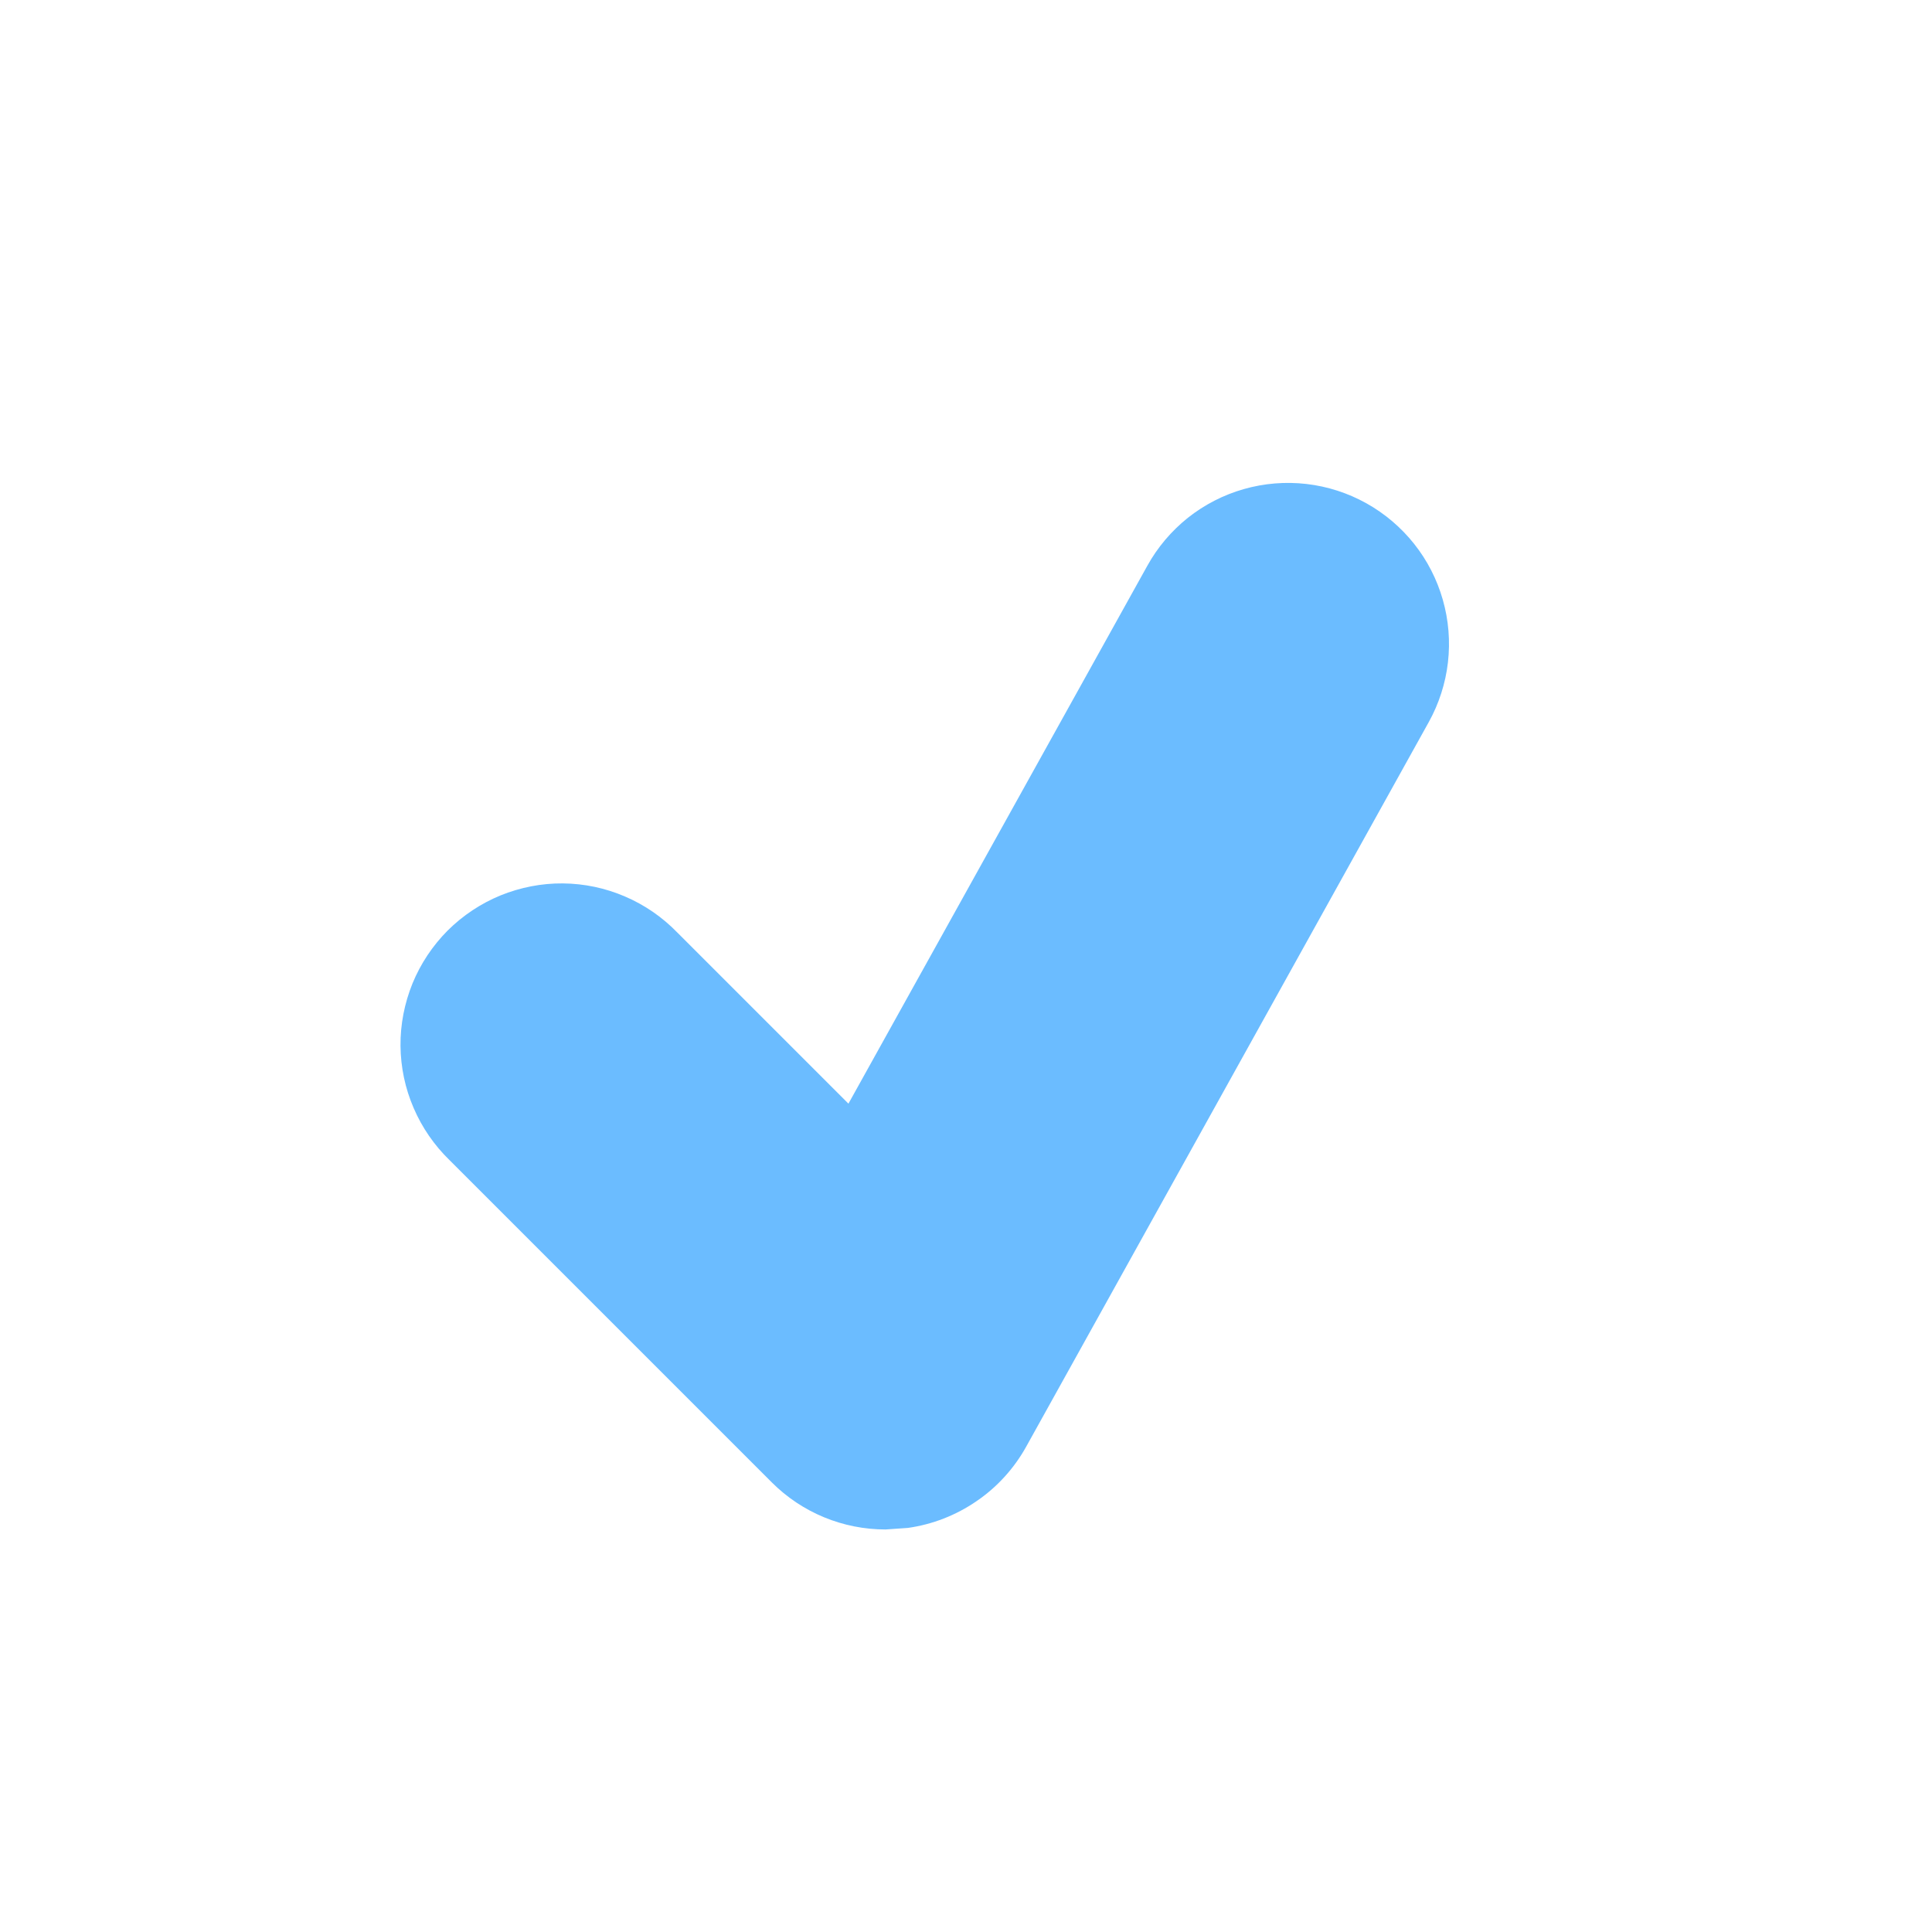
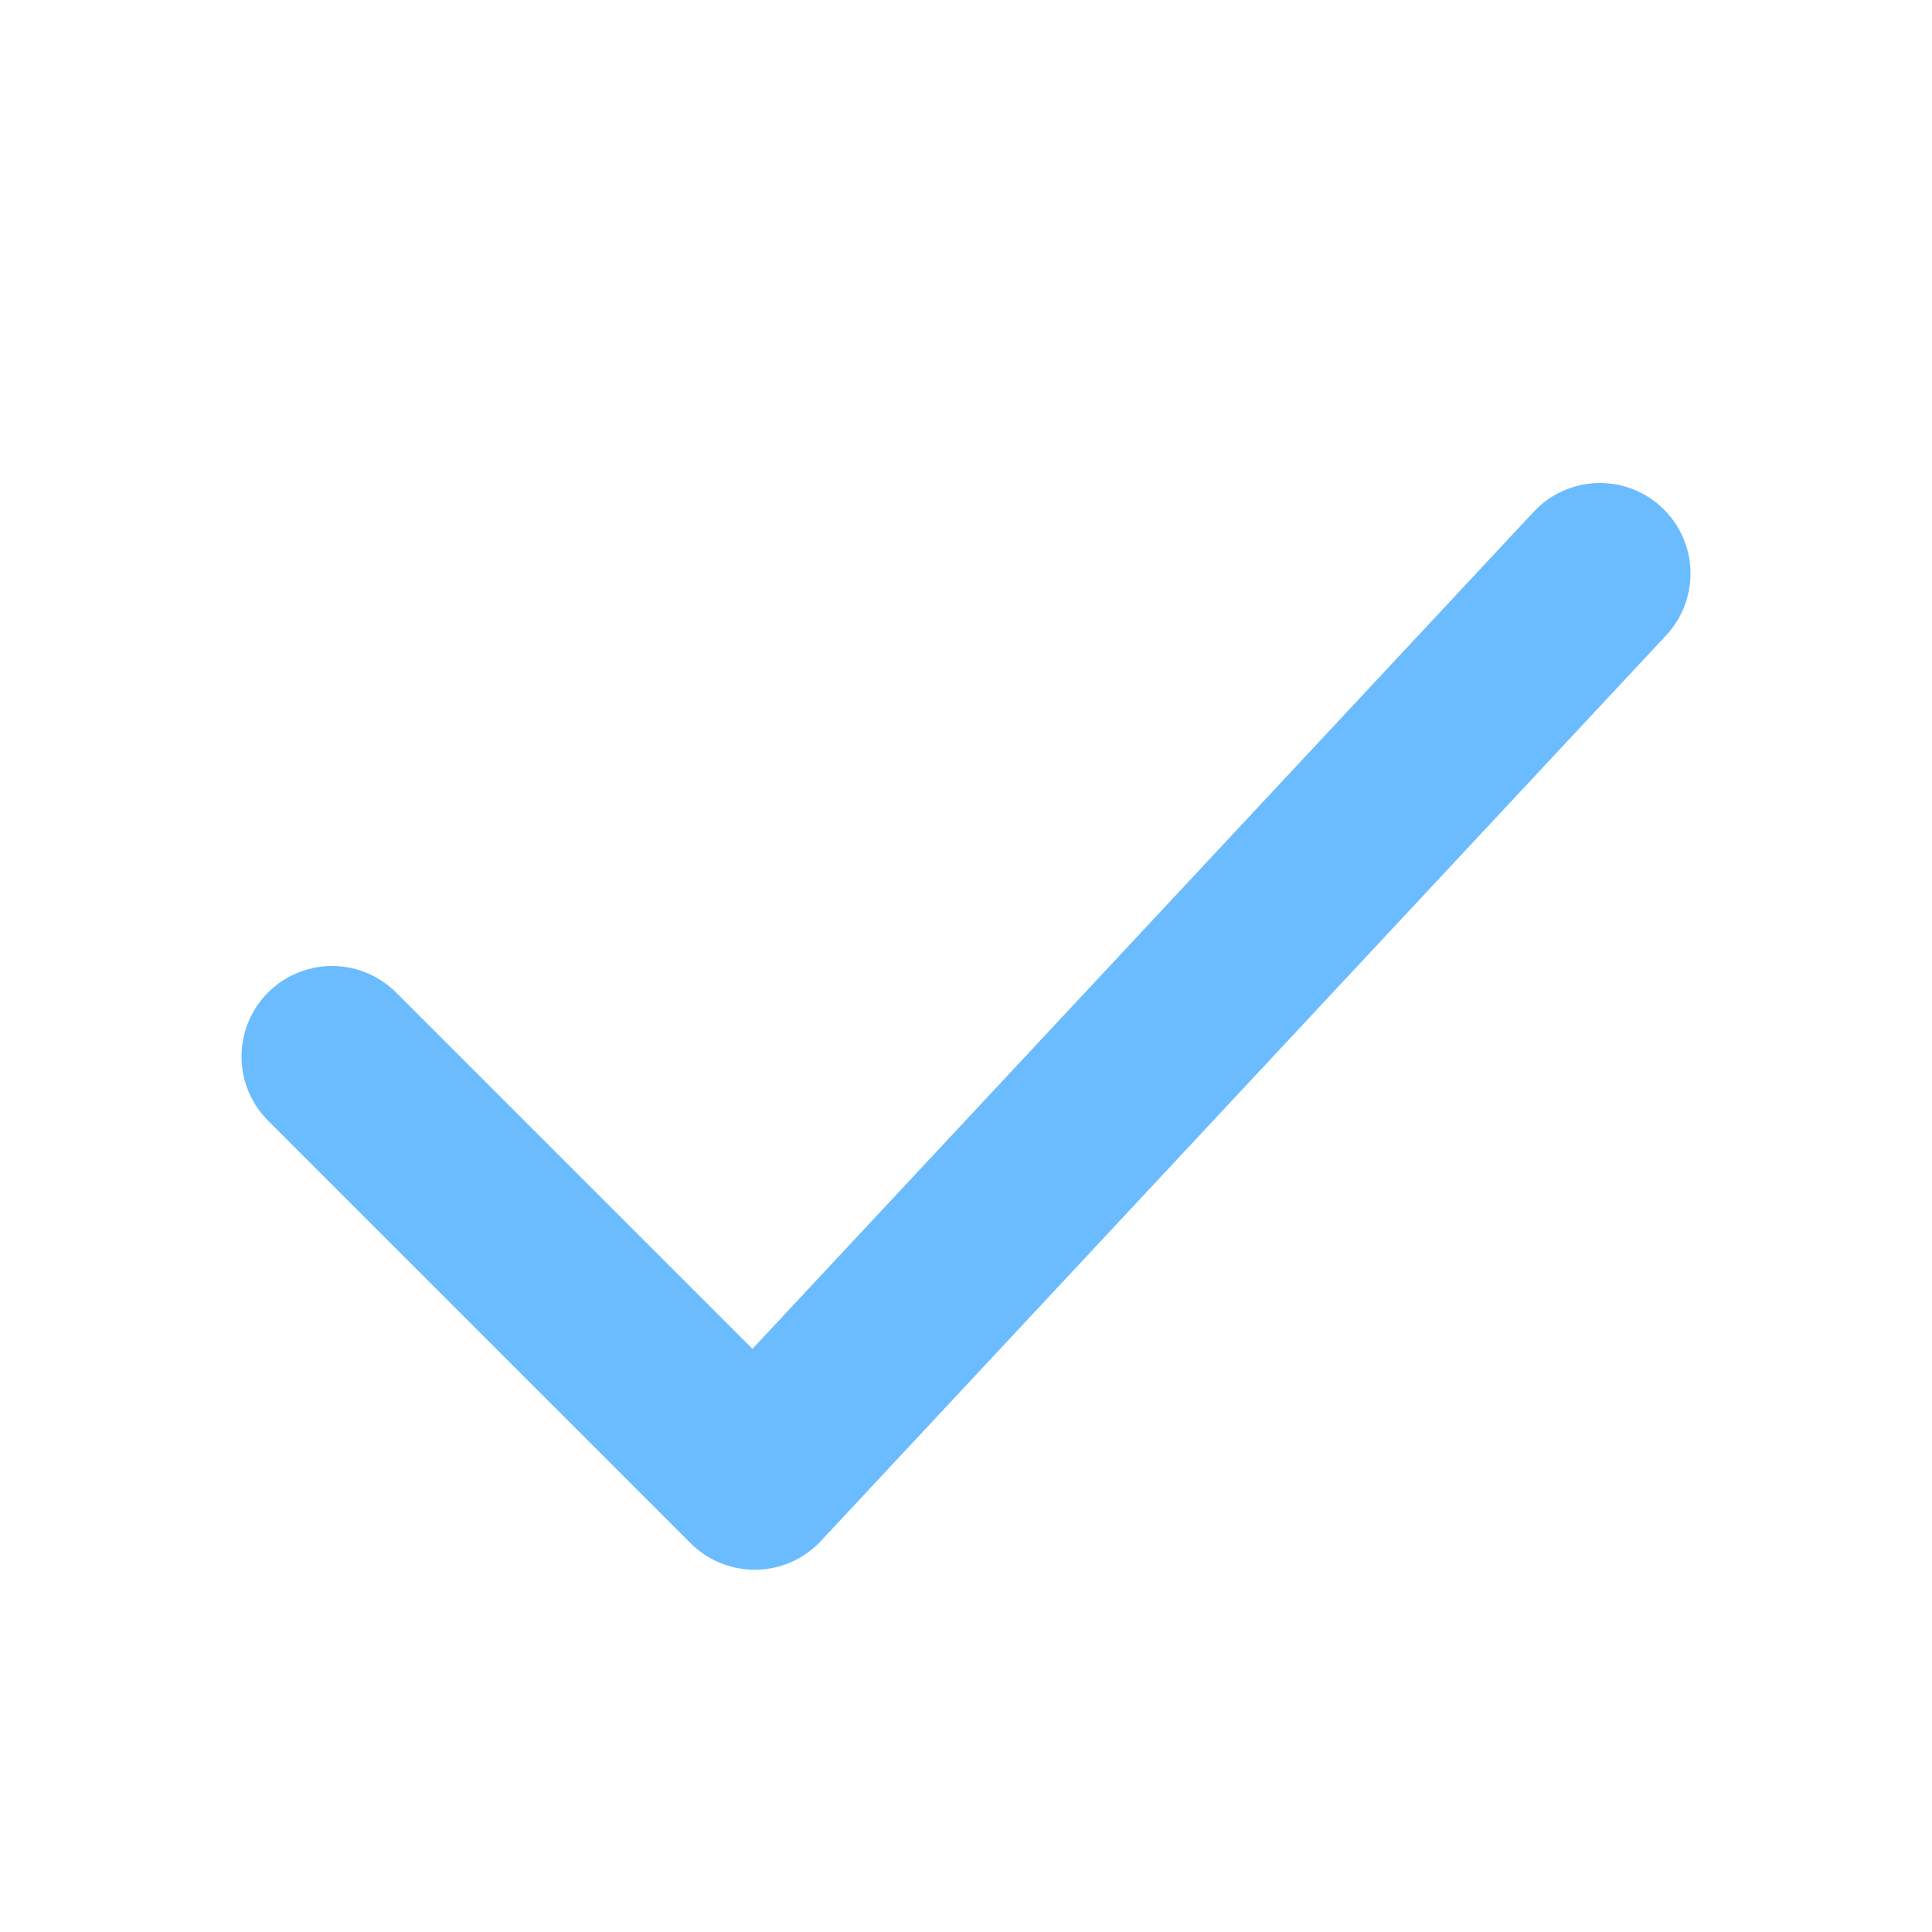
- <svg xmlns="http://www.w3.org/2000/svg" width="20" height="20" viewBox="0 0 20 20" fill="none">
-   <path d="M14.143 5.209C13.952 5.103 13.742 5.035 13.524 5.01C13.307 4.985 13.086 5.003 12.876 5.063C12.665 5.123 12.469 5.224 12.297 5.36C12.126 5.497 11.983 5.665 11.877 5.857L8.783 11.425L7.012 9.654C6.858 9.495 6.674 9.368 6.471 9.281C6.267 9.193 6.049 9.147 5.827 9.145C5.606 9.143 5.387 9.186 5.182 9.269C4.977 9.353 4.791 9.477 4.634 9.633C4.478 9.79 4.354 9.976 4.27 10.181C4.187 10.386 4.144 10.605 4.146 10.826C4.148 11.048 4.194 11.267 4.282 11.47C4.369 11.673 4.496 11.857 4.655 12.011L7.988 15.344C8.303 15.66 8.728 15.833 9.167 15.833L9.398 15.817C9.653 15.781 9.897 15.686 10.109 15.54C10.322 15.395 10.498 15.201 10.623 14.976L14.79 7.476C14.896 7.285 14.964 7.074 14.989 6.857C15.014 6.639 14.996 6.419 14.936 6.209C14.876 5.998 14.775 5.801 14.639 5.63C14.503 5.459 14.335 5.316 14.143 5.209Z" fill="#6BBCFF" />
+ <svg xmlns="http://www.w3.org/2000/svg" width="16" height="16" viewBox="0 0 16 16" fill="none">
+   <path d="M2.75 8.75L6.25 12.25L13.25 4.75" stroke="#6BBCFF" stroke-width="1.5" stroke-linecap="round" stroke-linejoin="round" />
</svg>
